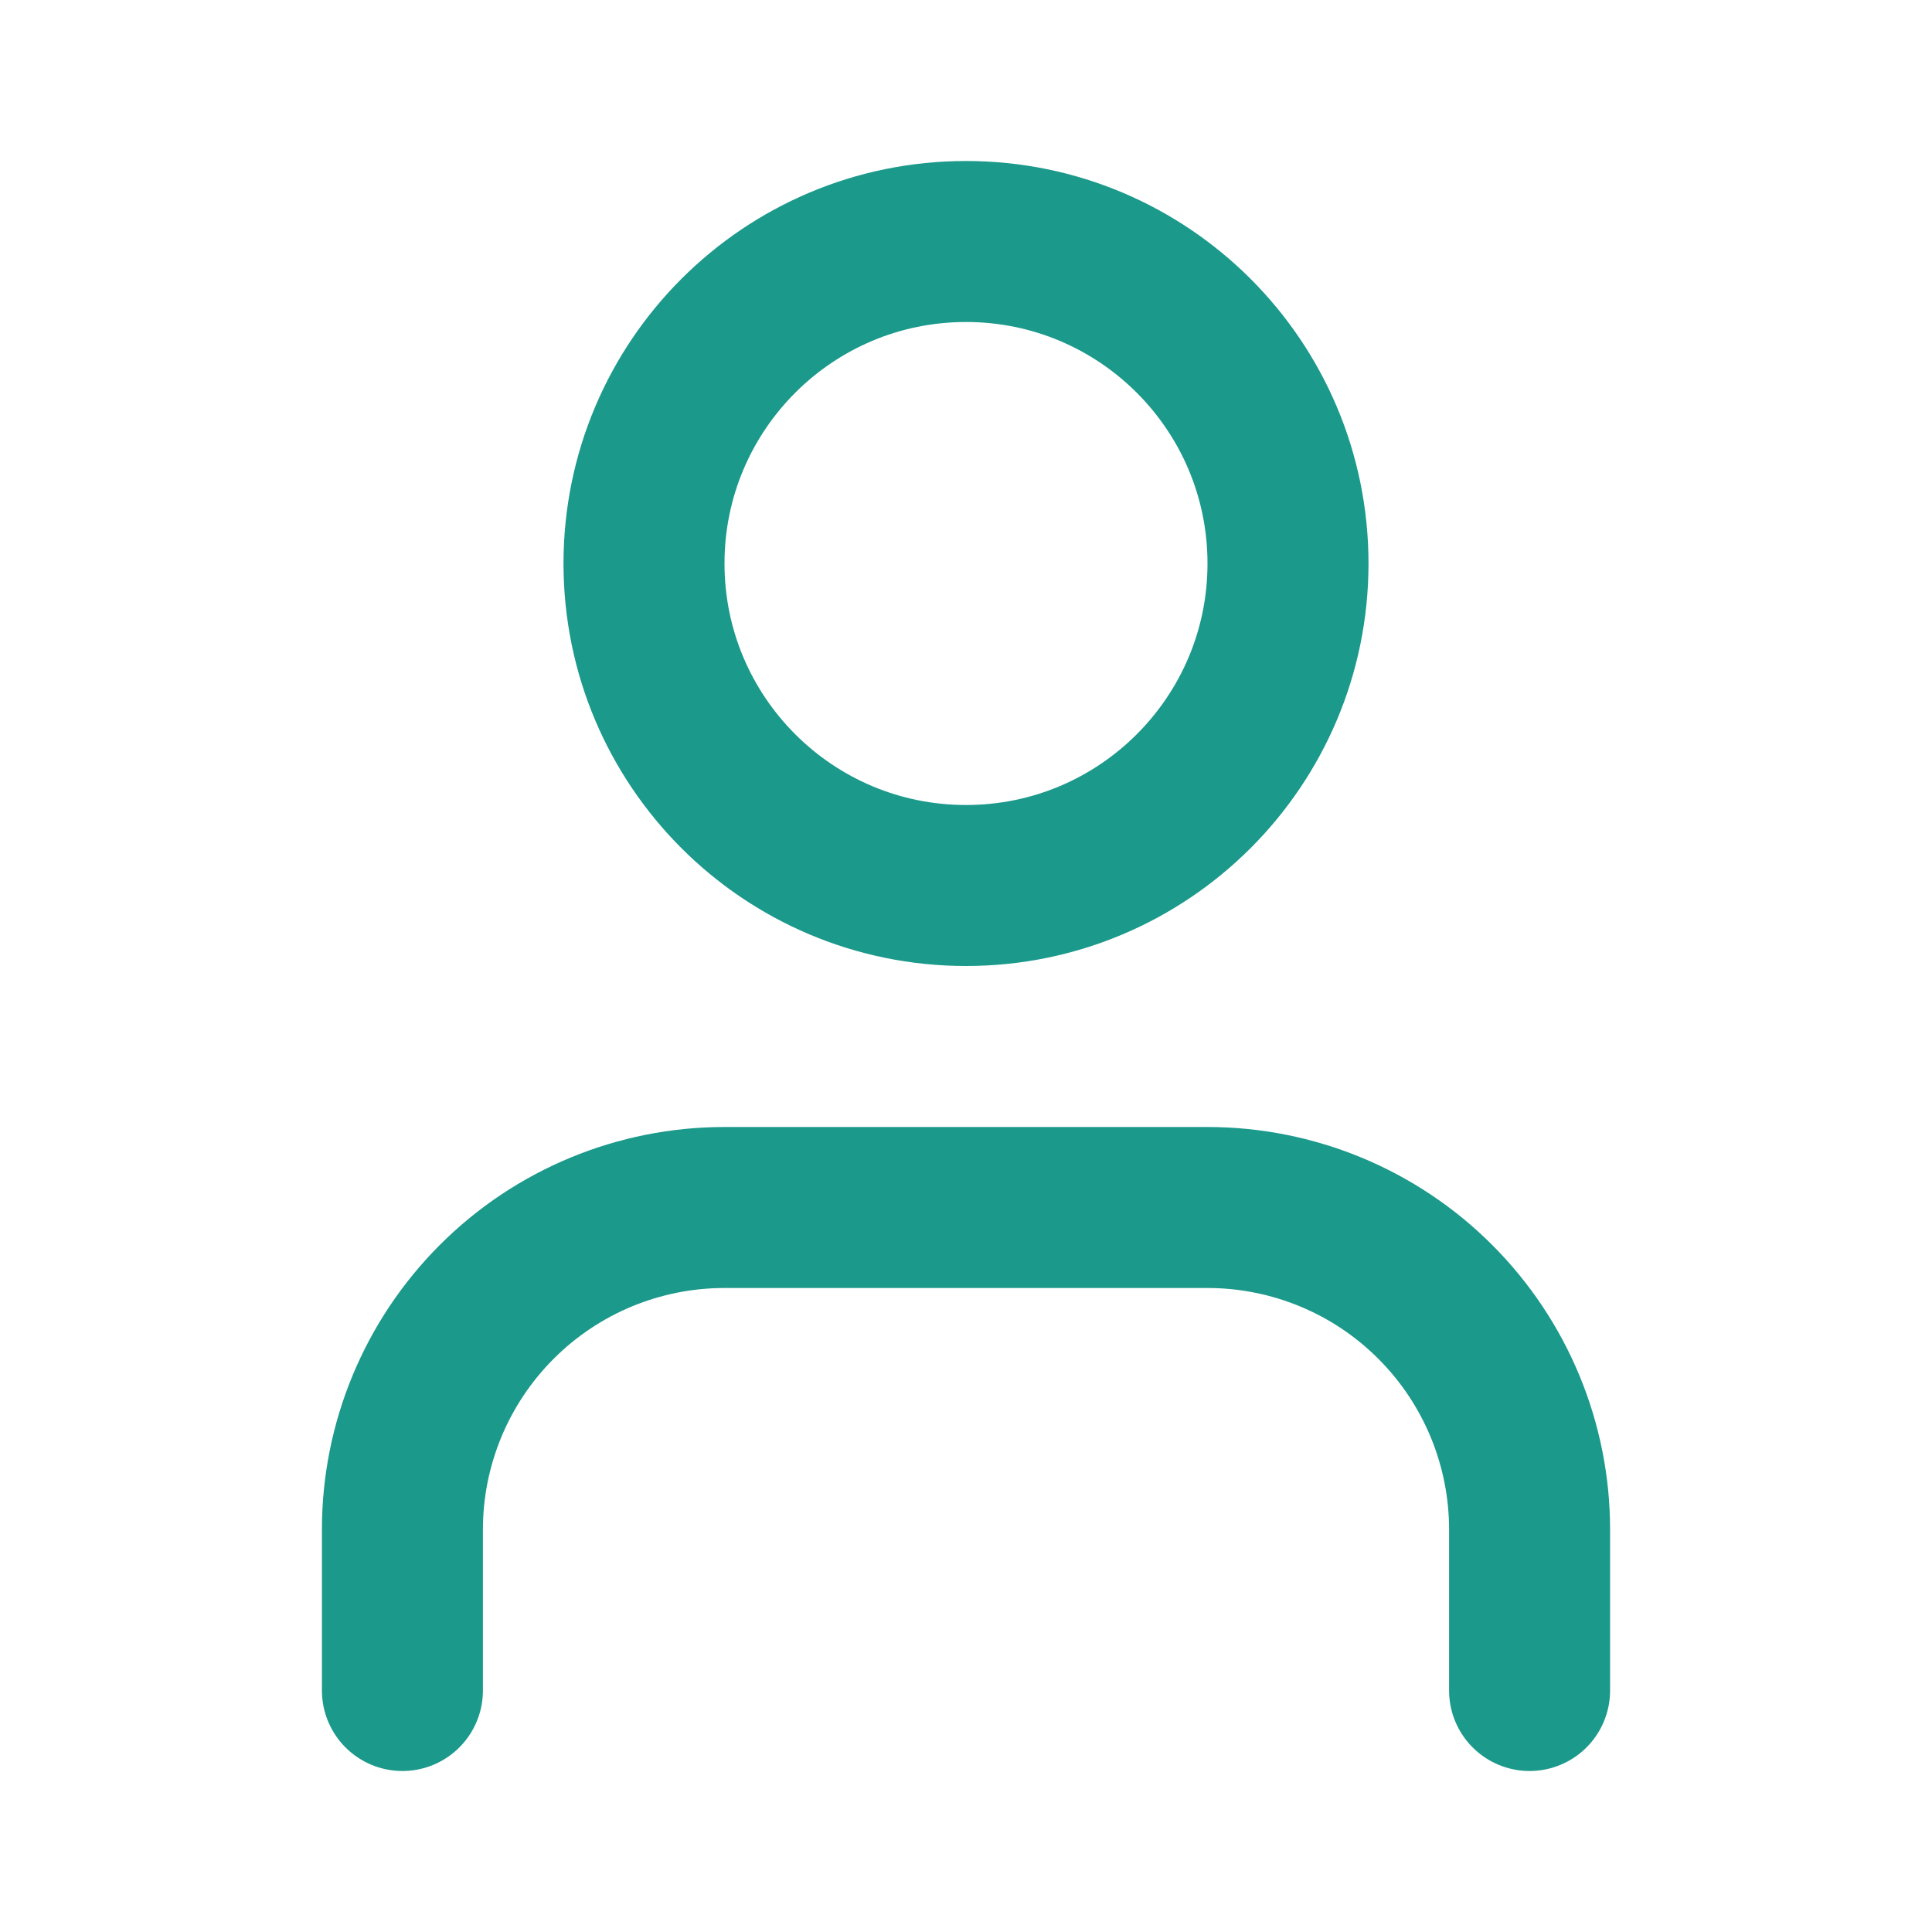
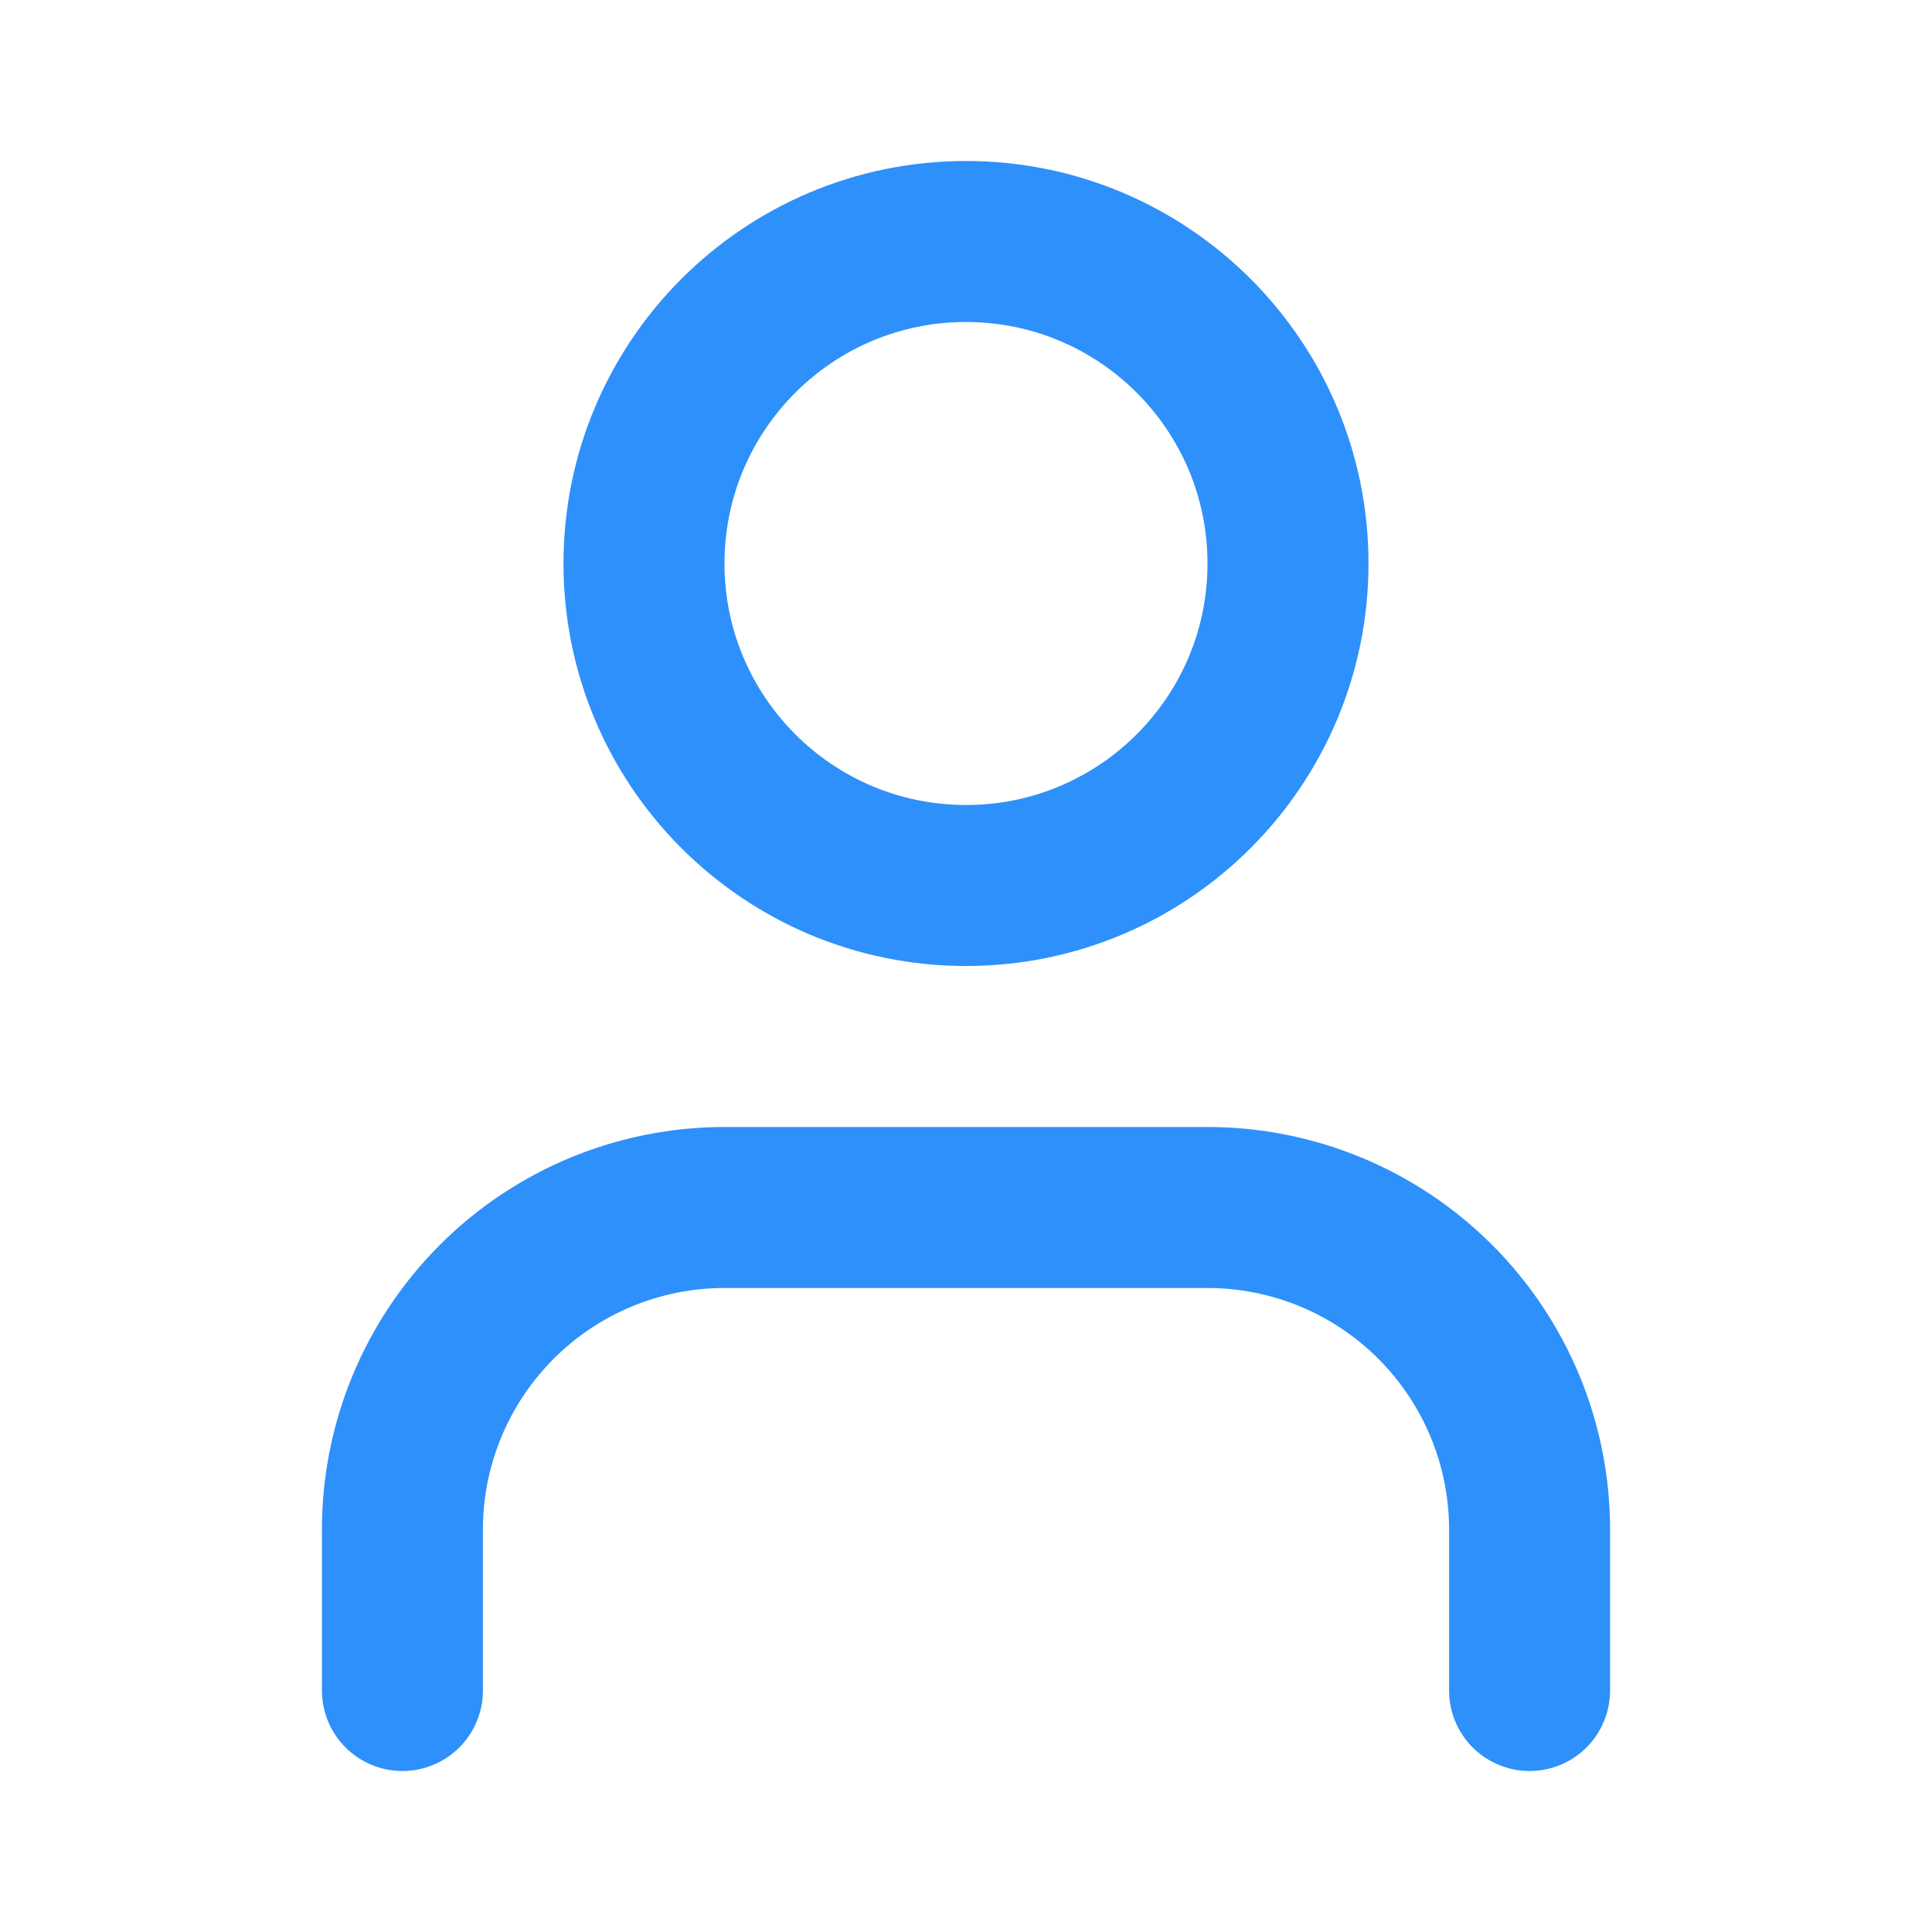
<svg xmlns="http://www.w3.org/2000/svg" preserveAspectRatio="none" overflow="visible" style="display: block;" width="24" height="24" viewBox="0 0 24 24" fill="none">
  <g id="user">
-     <path id="Vector" d="M19.001 21V19C19.001 17.939 18.579 16.922 17.829 16.172C17.079 15.421 16.061 15 15 15H9C7.939 15 6.921 15.421 6.171 16.172C5.421 16.922 4.999 17.939 4.999 19V21M16 7C16 9.209 14.209 11 12 11C9.791 11 8 9.209 8 7C8 4.791 9.791 3 12 3C14.209 3 16 4.791 16 7Z" stroke="#1B998B" stroke-width="2" stroke-linecap="round" />
+     <path id="Vector" d="M19.001 21V19C19.001 17.939 18.579 16.922 17.829 16.172C17.079 15.421 16.061 15 15 15H9C7.939 15 6.921 15.421 6.171 16.172C5.421 16.922 4.999 17.939 4.999 19V21M16 7C16 9.209 14.209 11 12 11C9.791 11 8 9.209 8 7C8 4.791 9.791 3 12 3C14.209 3 16 4.791 16 7Z" stroke="#2E90FA" stroke-width="2" stroke-linecap="round" />
  </g>
</svg>
